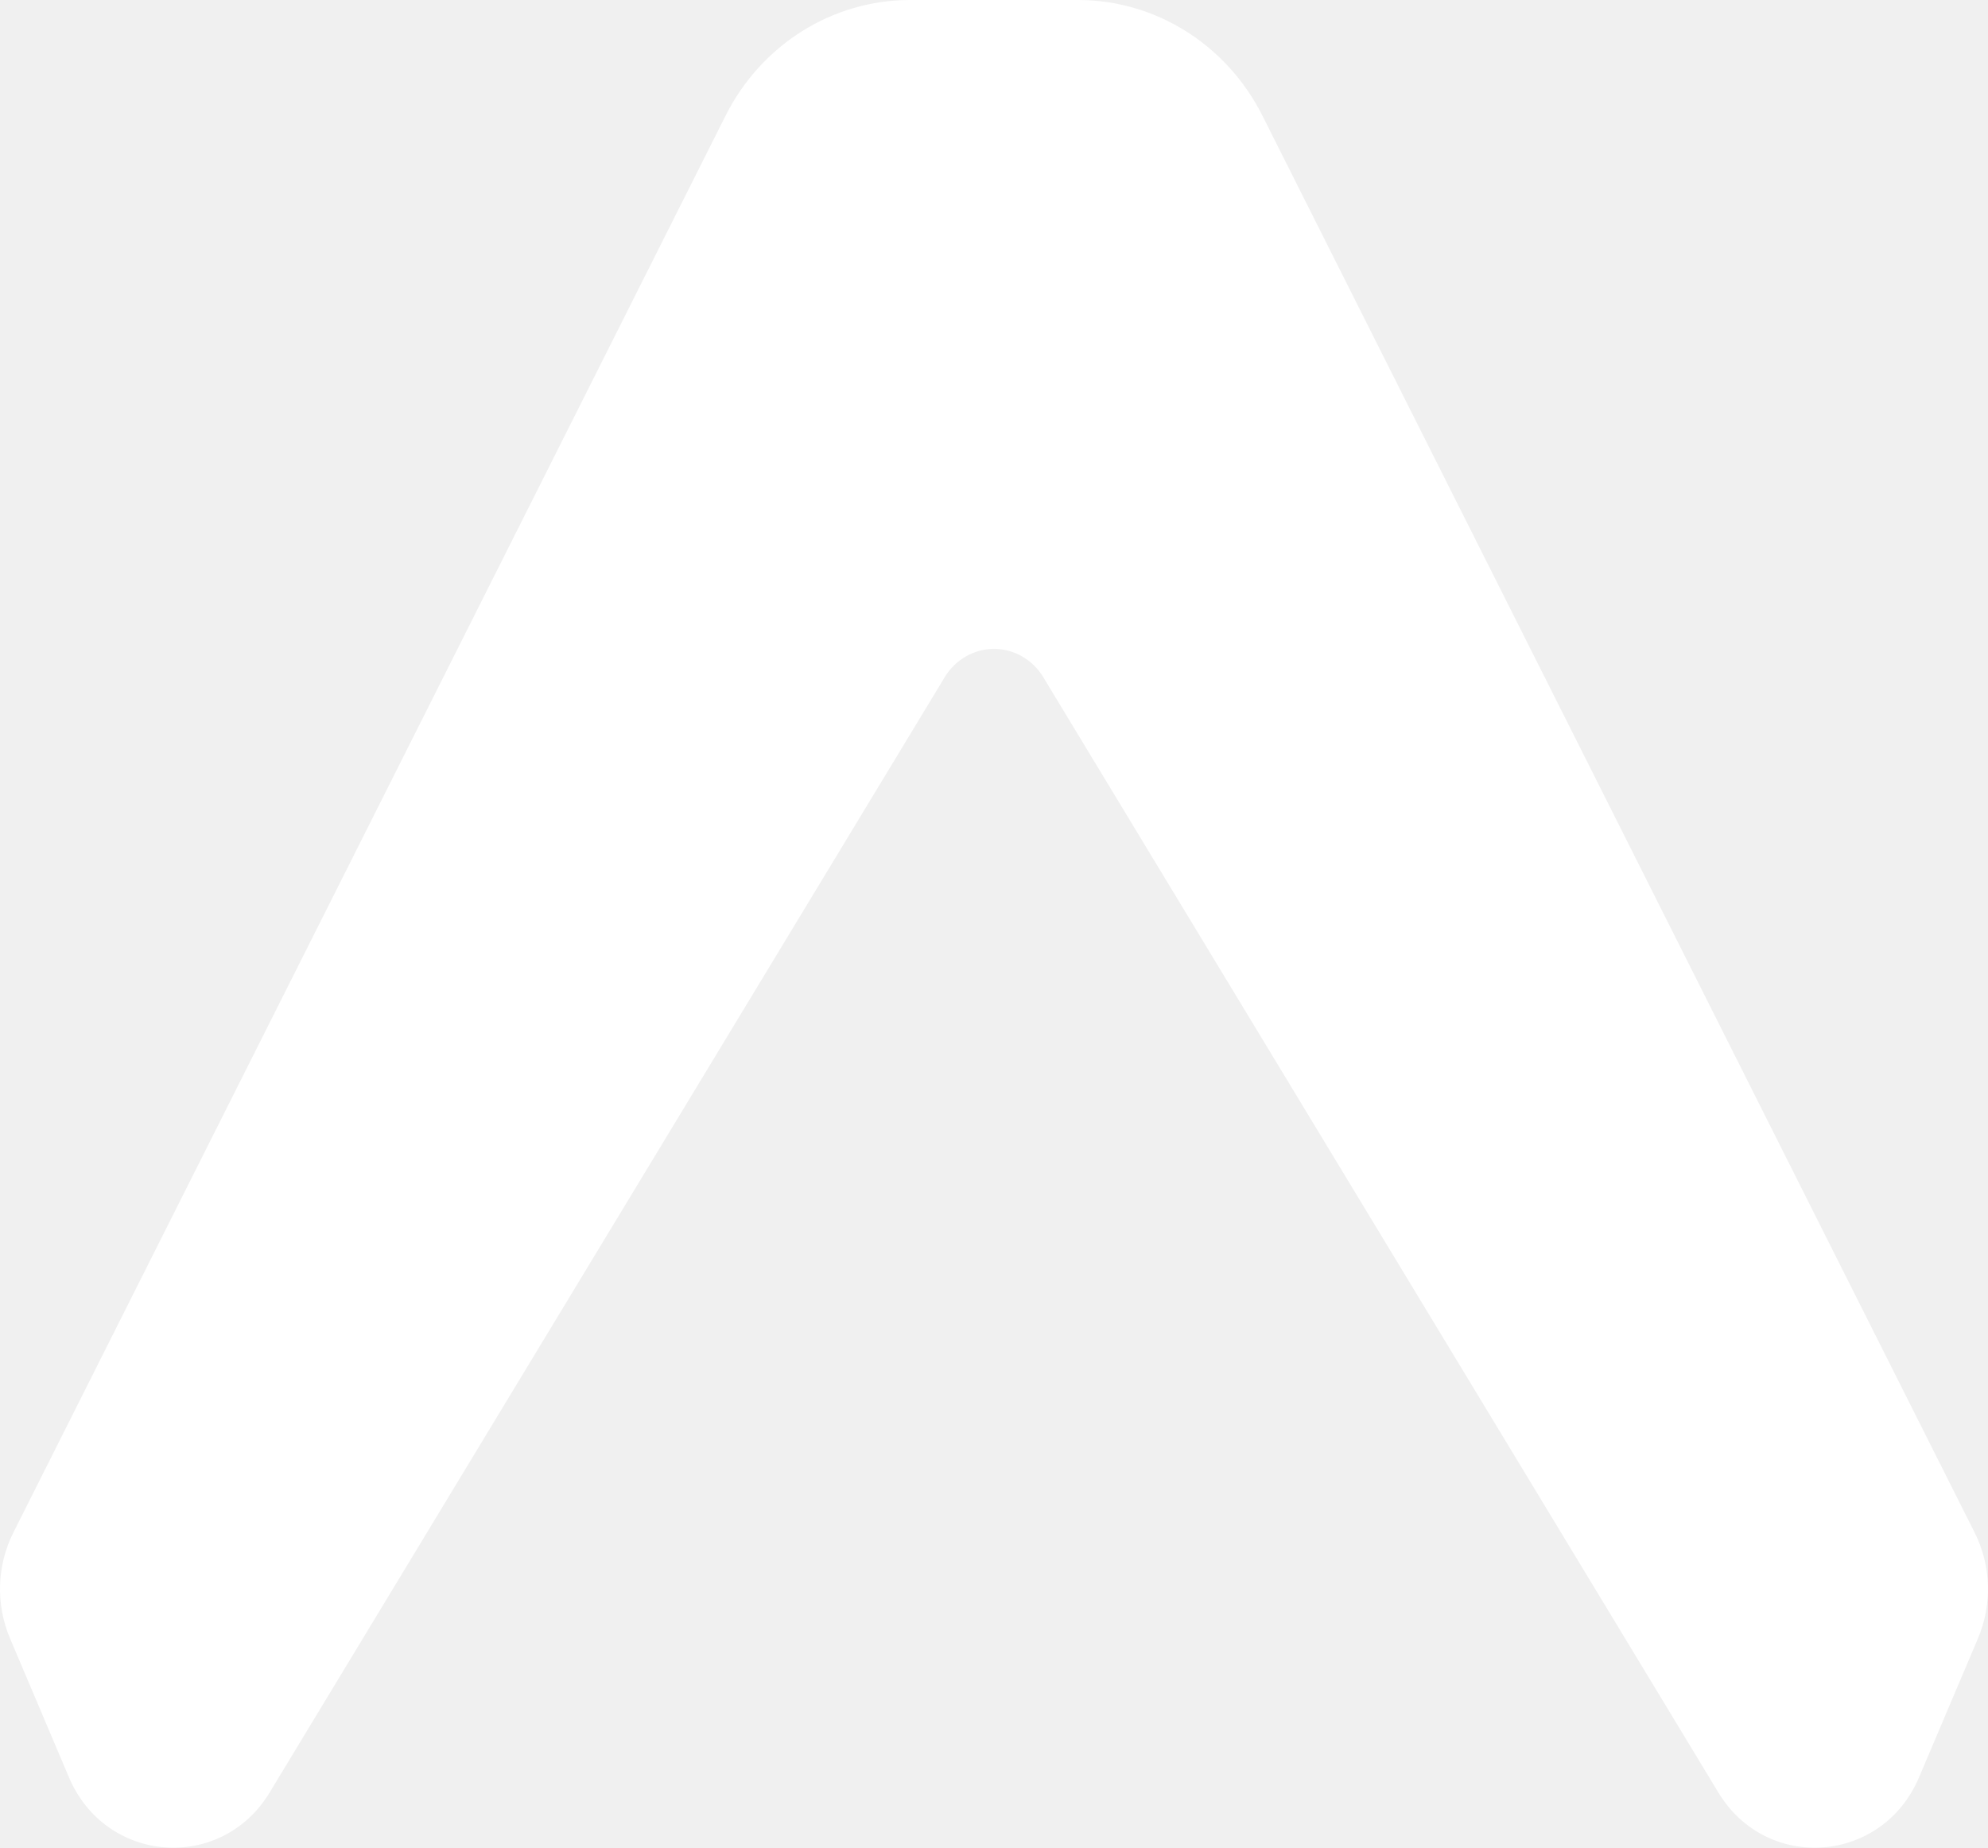
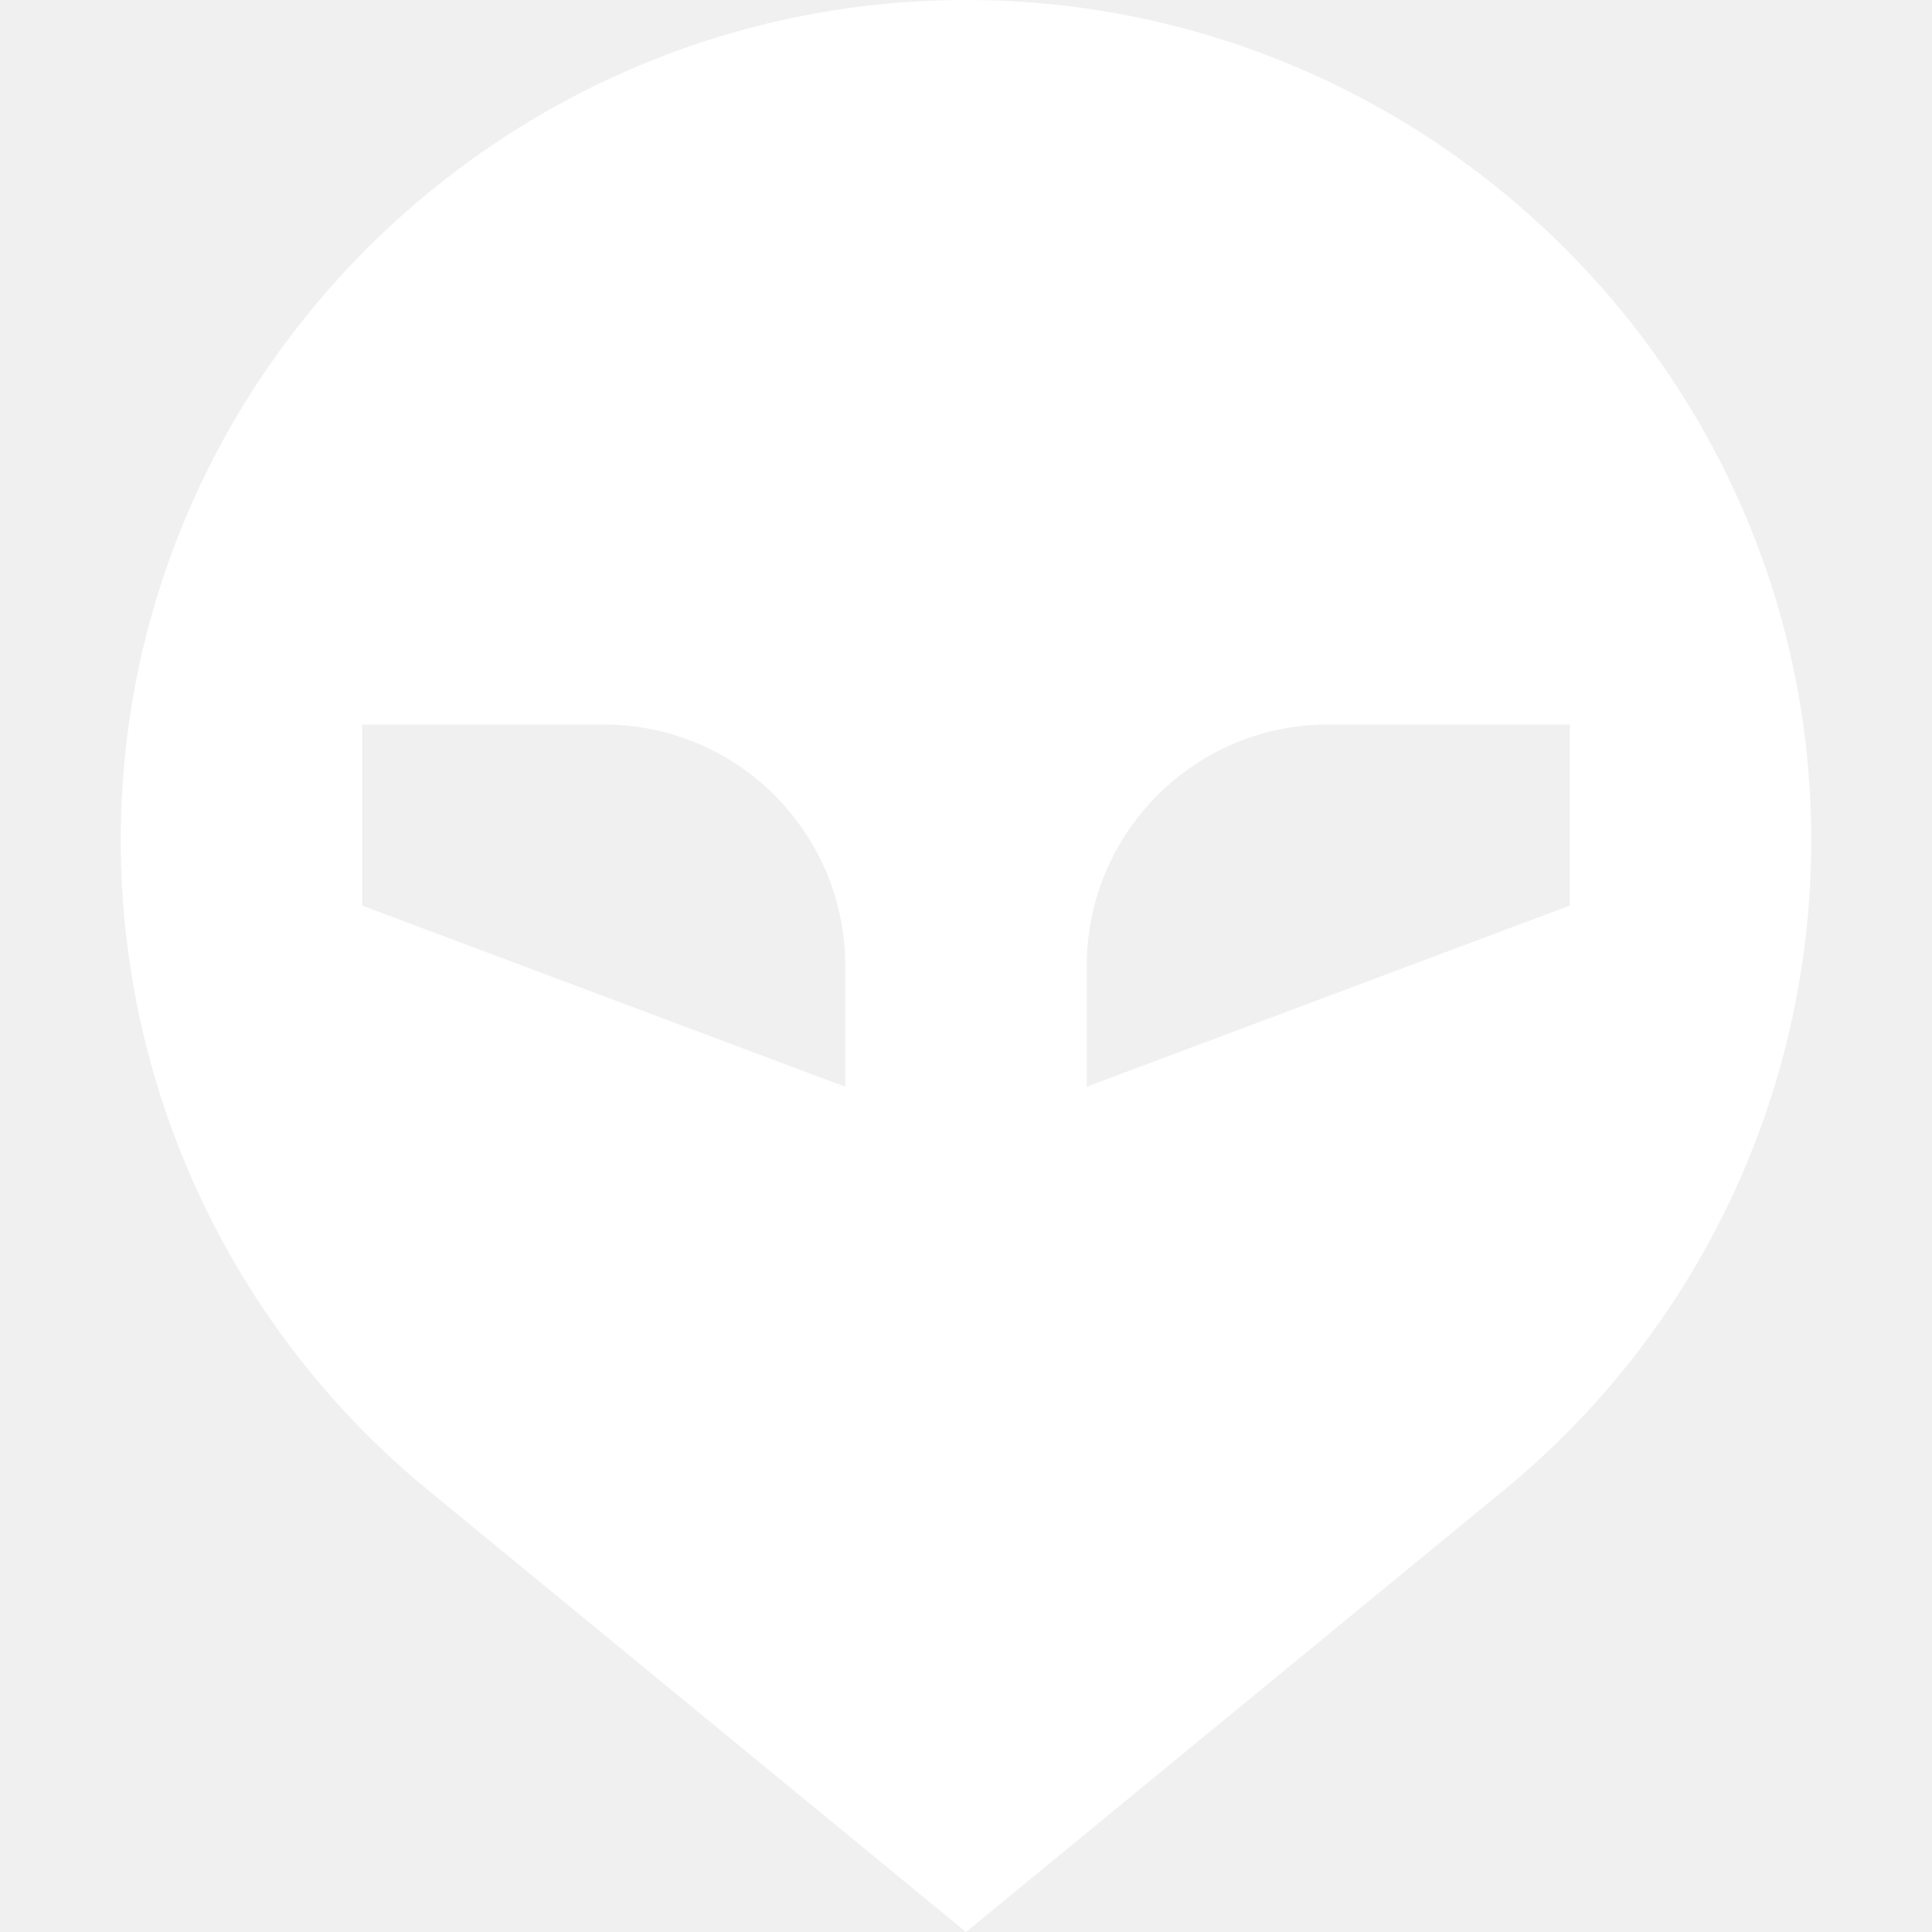
- <svg xmlns="http://www.w3.org/2000/svg" width="652" height="606" viewBox="0 0 652 606" fill="none">
-   <path d="M353.554 0H298.446C273.006 0 249.684 14.635 237.962 37.954L4.38 502.646C-1.043 513.435 -1.451 526.178 3.272 537.313L22.612 582.918C34.648 611.297 72.54 614.156 88.441 587.885L309.863 222.063C313.34 216.317 319.439 212.826 326 212.826C332.561 212.826 338.659 216.317 342.137 222.063L563.559 587.885C579.46 614.156 617.352 611.297 629.388 582.918L648.728 537.313C653.451 526.178 653.043 513.435 647.62 502.646L414.038 37.954C402.316 14.635 378.994 0 353.554 0Z" fill="white" />
+ <svg xmlns="http://www.w3.org/2000/svg" width="800px" height="800px" viewBox="0 0 16 16" fill="none">
+   <path fill-rule="evenodd" clip-rule="evenodd" d="M8 16L3.542 12.338C1.933 11.016 1 9.043 1 6.96C1 3.116 4.156 0 8 0C11.844 0 15 3.116 15 6.96C15 9.043 14.067 11.016 12.458 12.338L8 16ZM3 6H5C6.105 6 7 6.895 7 8V9L3 7.5V6ZM11 6C9.895 6 9 6.895 9 8V9L13 7.5V6H11Z" fill="#FFFFFF" />
</svg>
